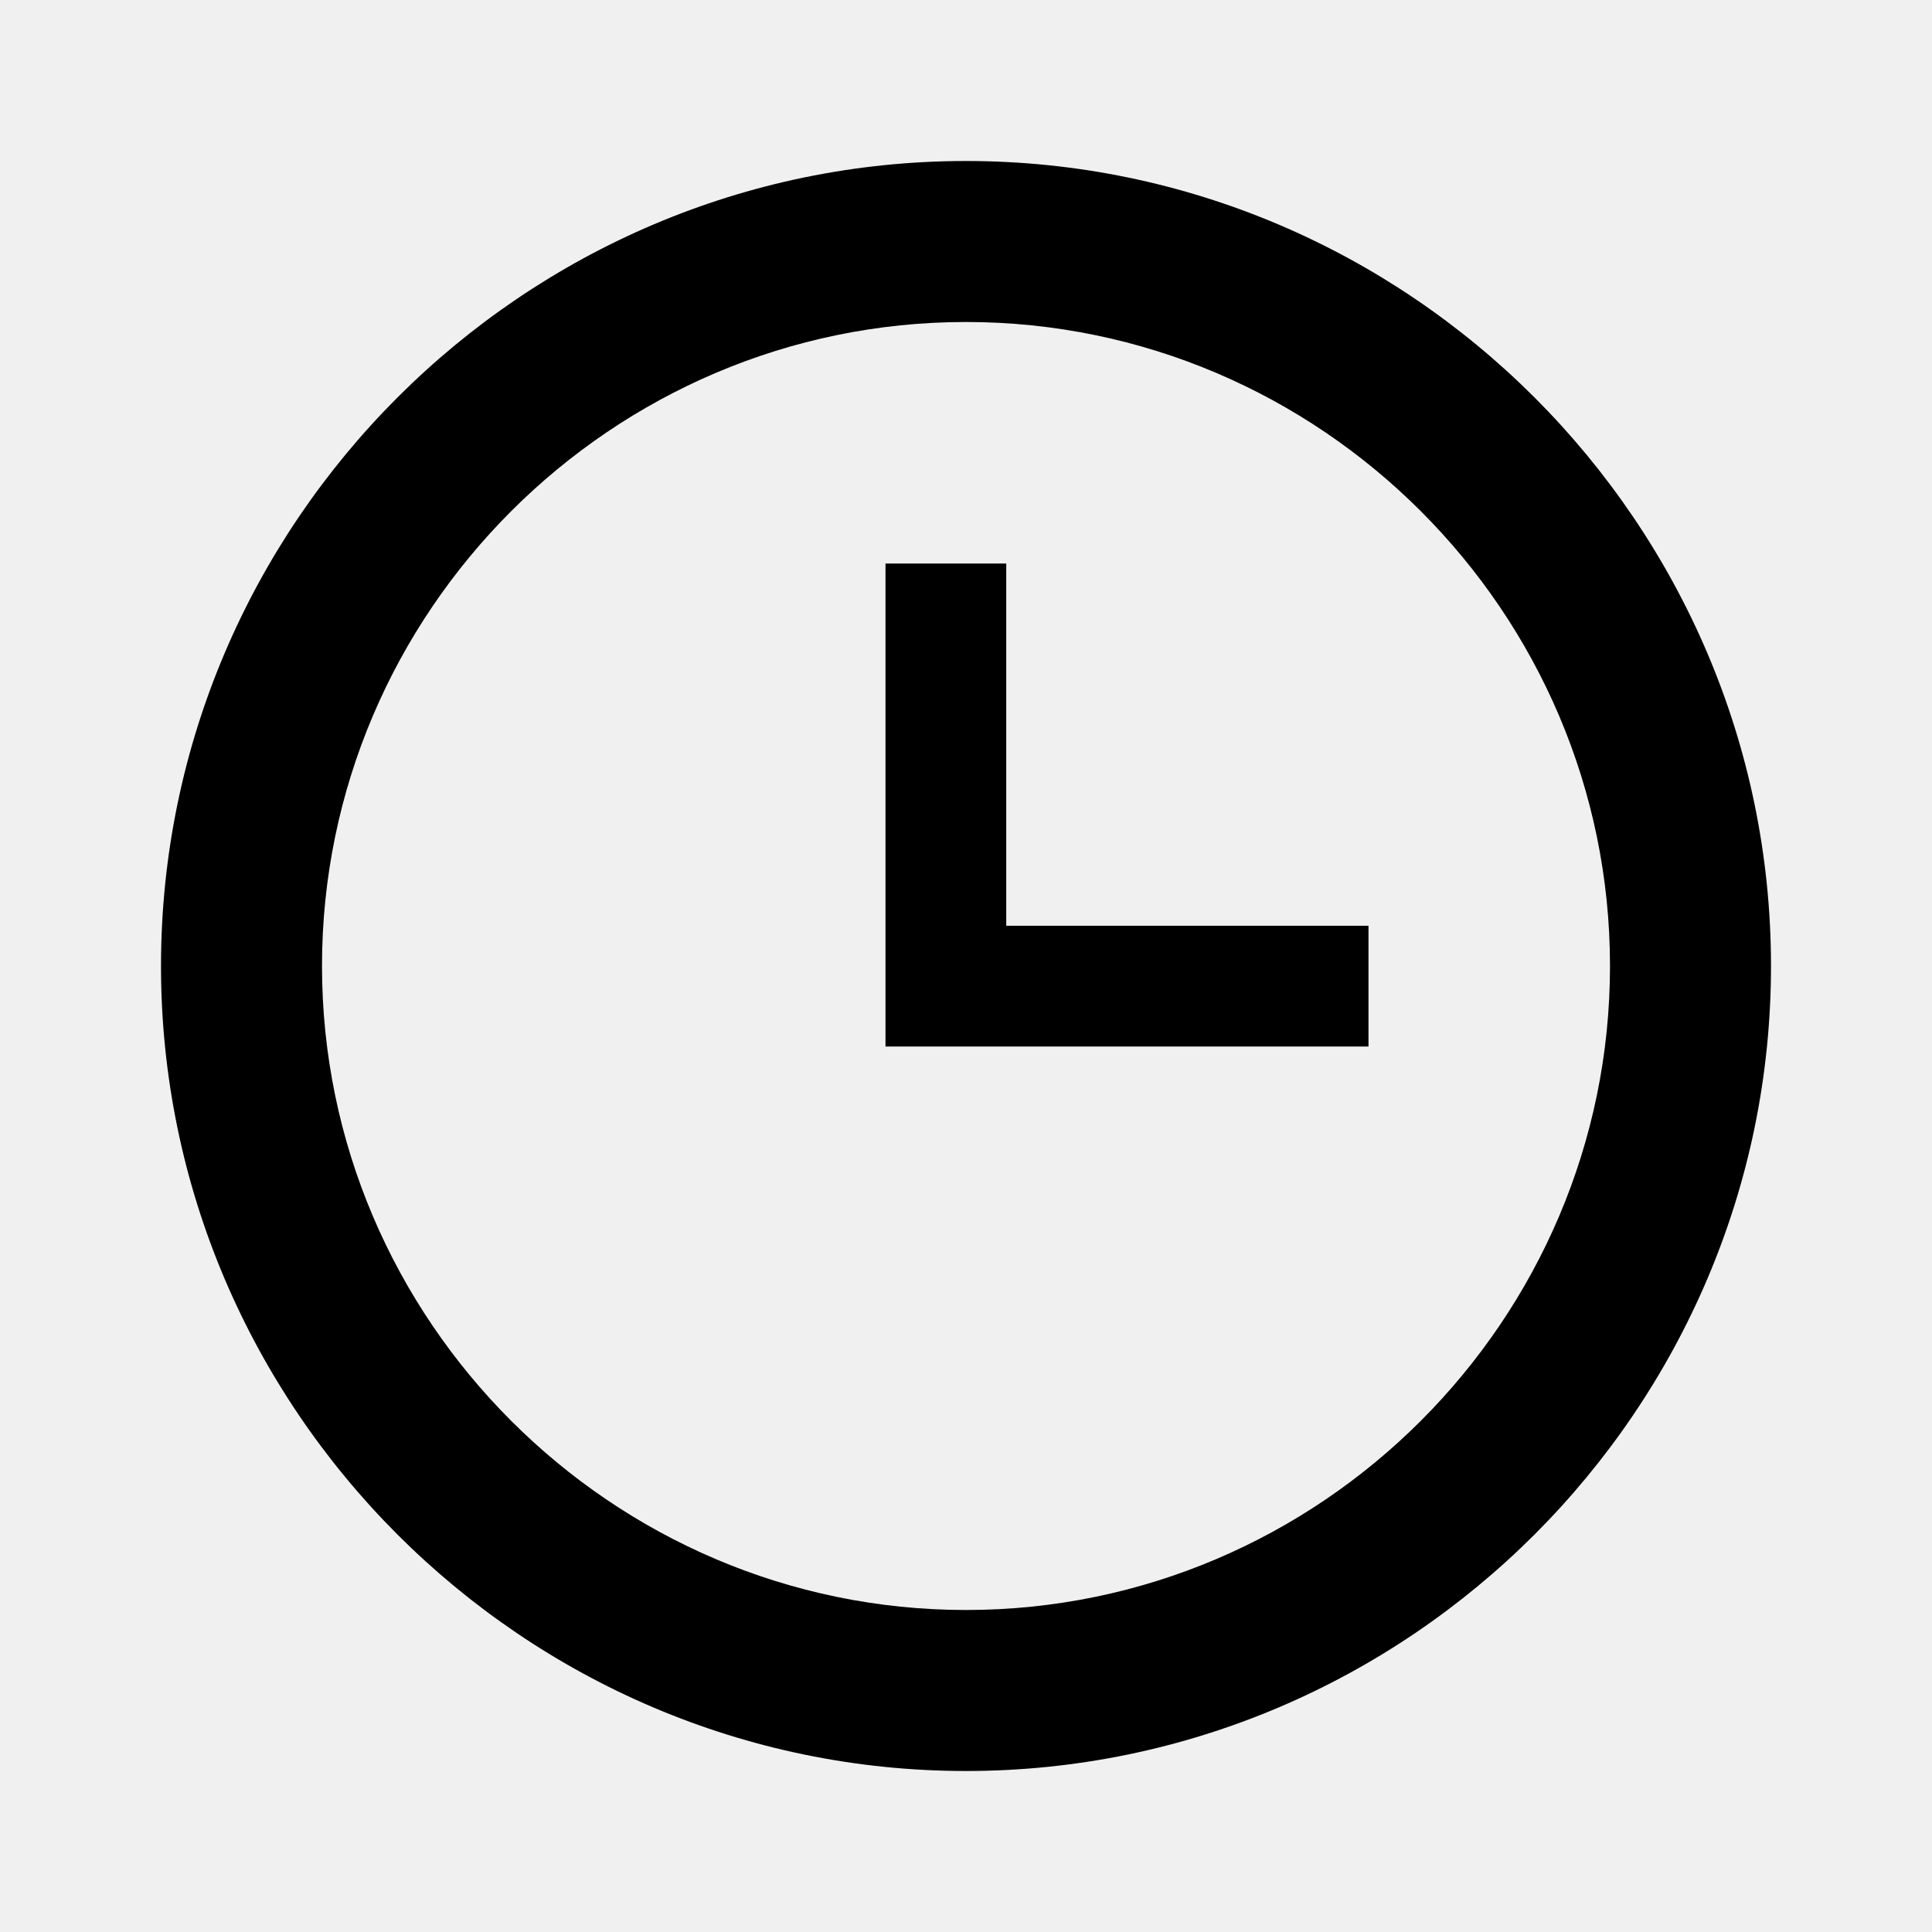
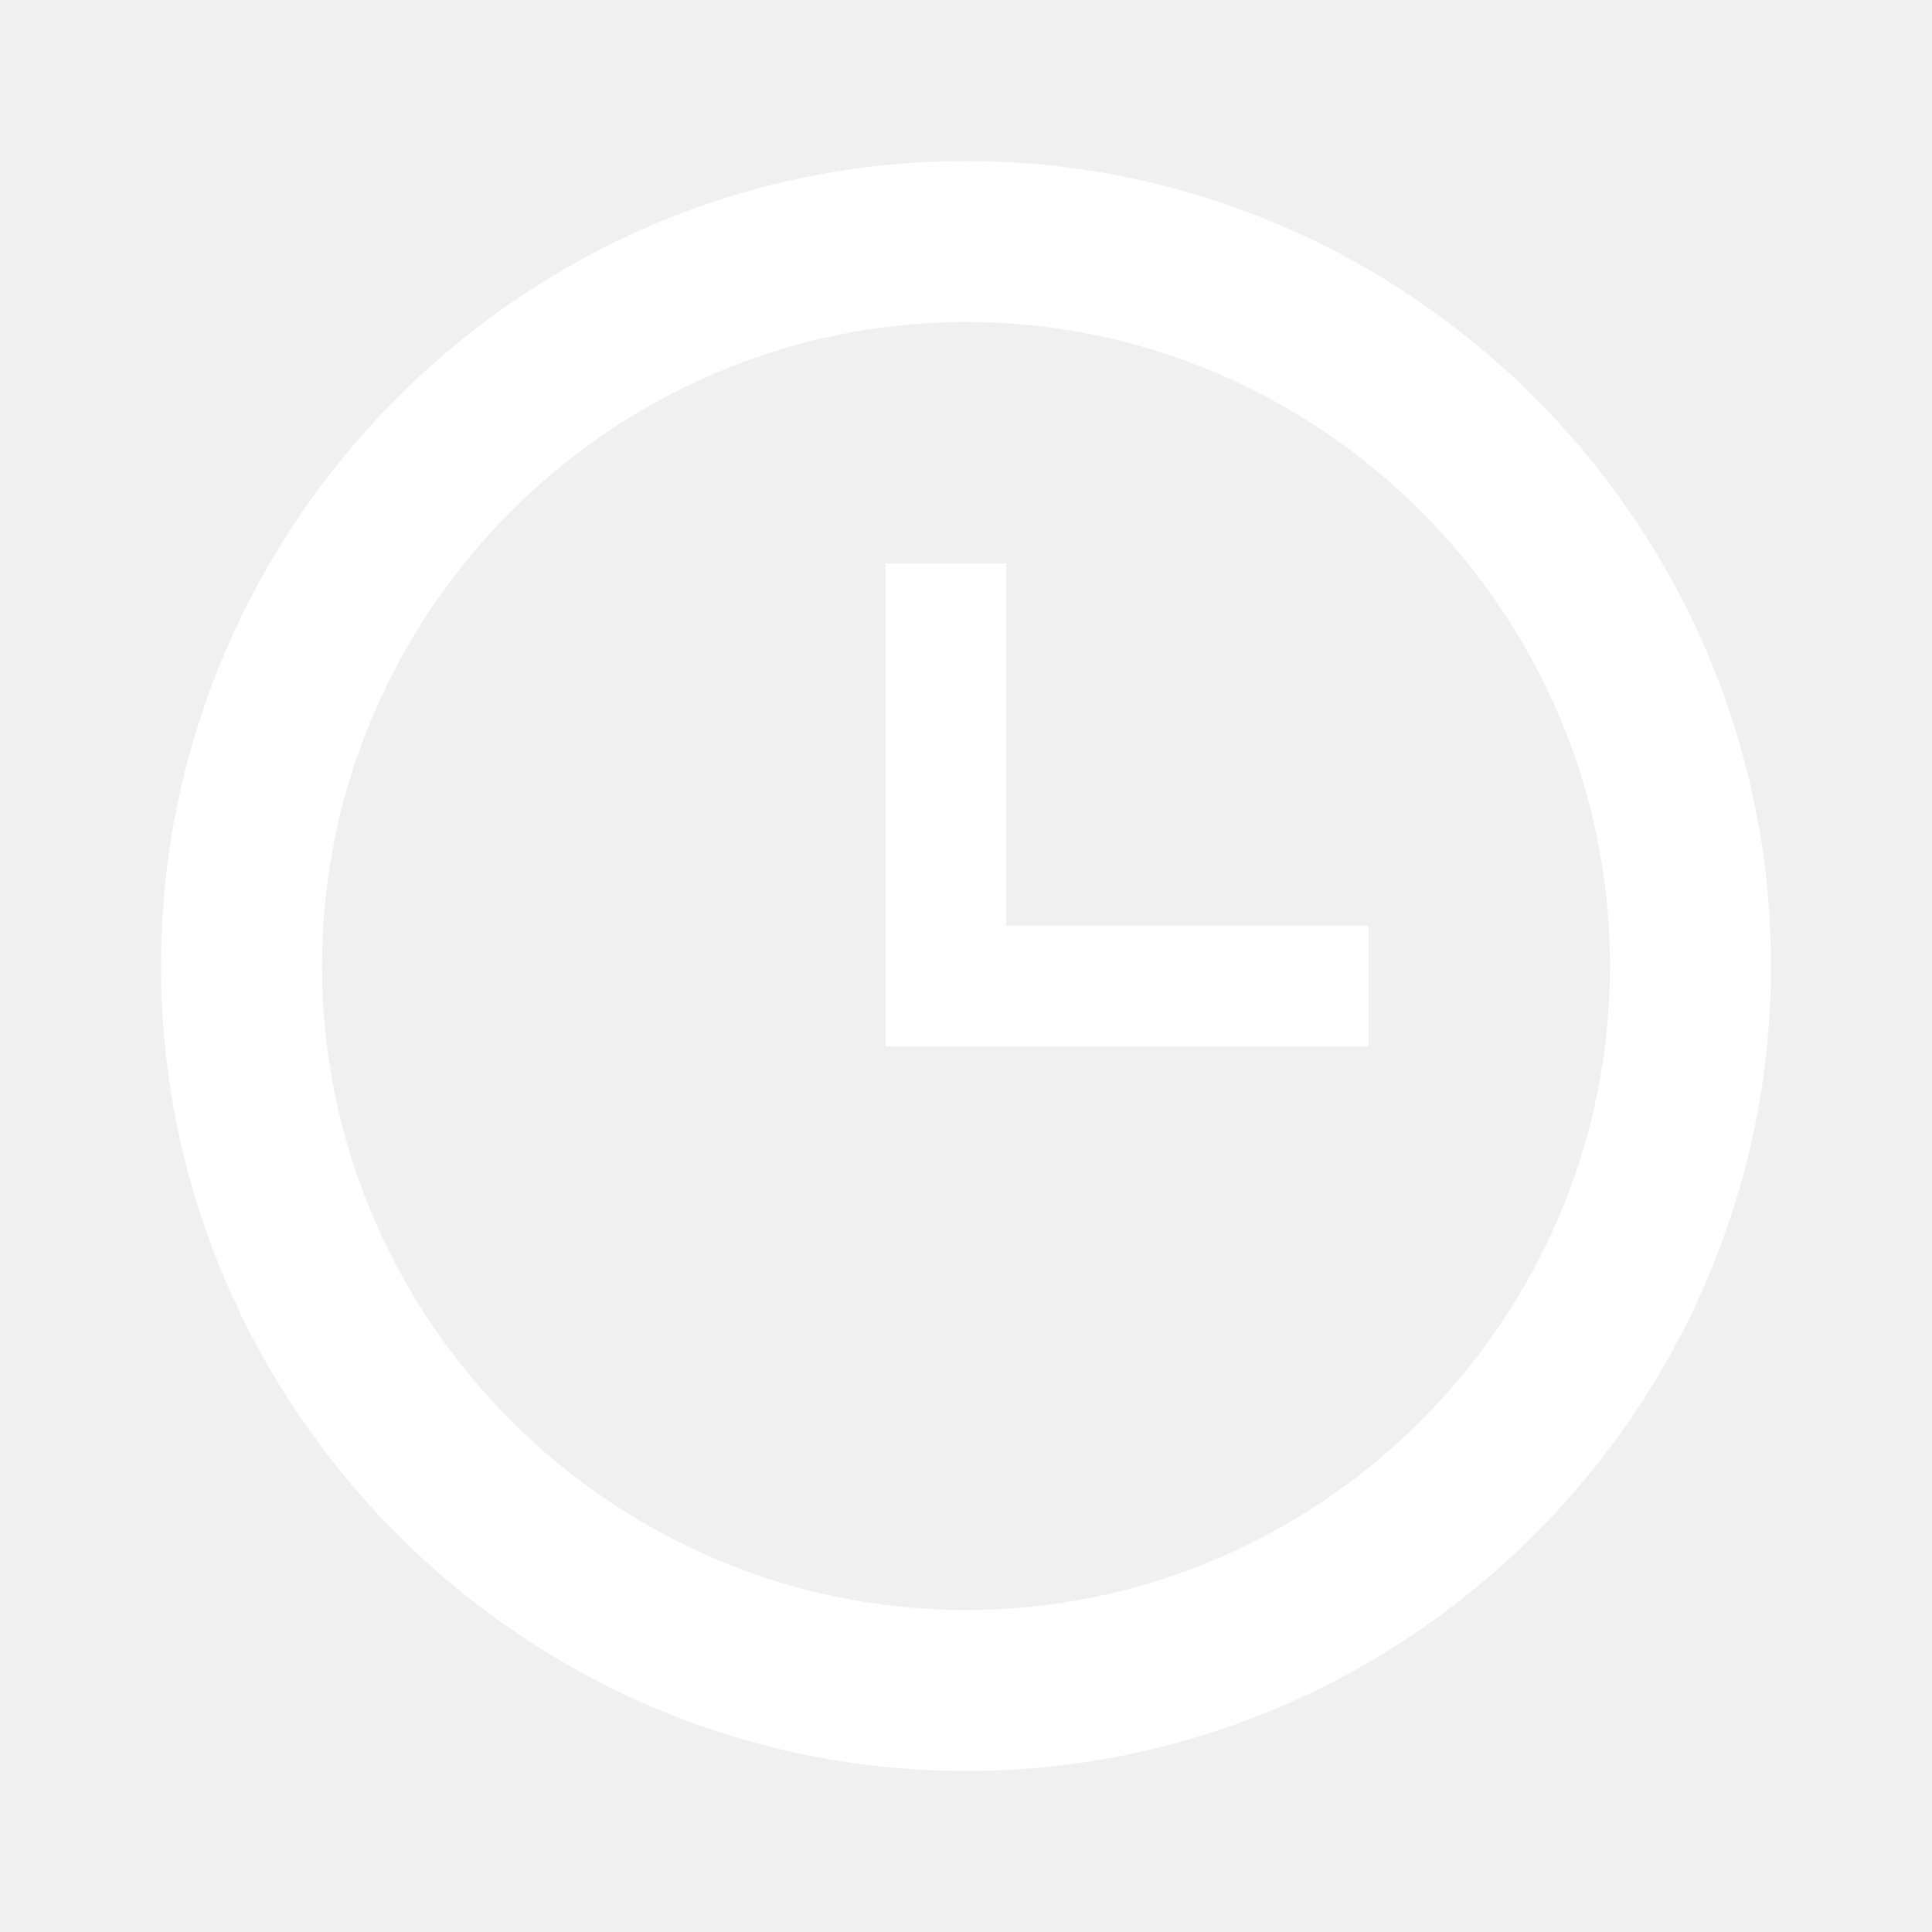
<svg xmlns="http://www.w3.org/2000/svg" viewBox="0 0 24 24">
-   <path d="M12 20C16.4 20 20 16.4 20 12S16.4 4 12 4 4 7.6 4 12 7.6 20 12 20M12 2C17.5 2 22 6.5 22 12S17.5 22 12 22C6.5 22 2 17.5 2 12C2 6.5 6.5 2 12 2M17 11.5V13H11V7H12.5V11.5H17Z" />
+   <path fill="white" d="M12 20C16.4 20 20 16.4 20 12S16.4 4 12 4 4 7.6 4 12 7.6 20 12 20M12 2C17.5 2 22 6.5 22 12S17.5 22 12 22C6.5 22 2 17.5 2 12C2 6.5 6.5 2 12 2M17 11.5V13H11V7H12.5V11.5H17Z" />
</svg>
